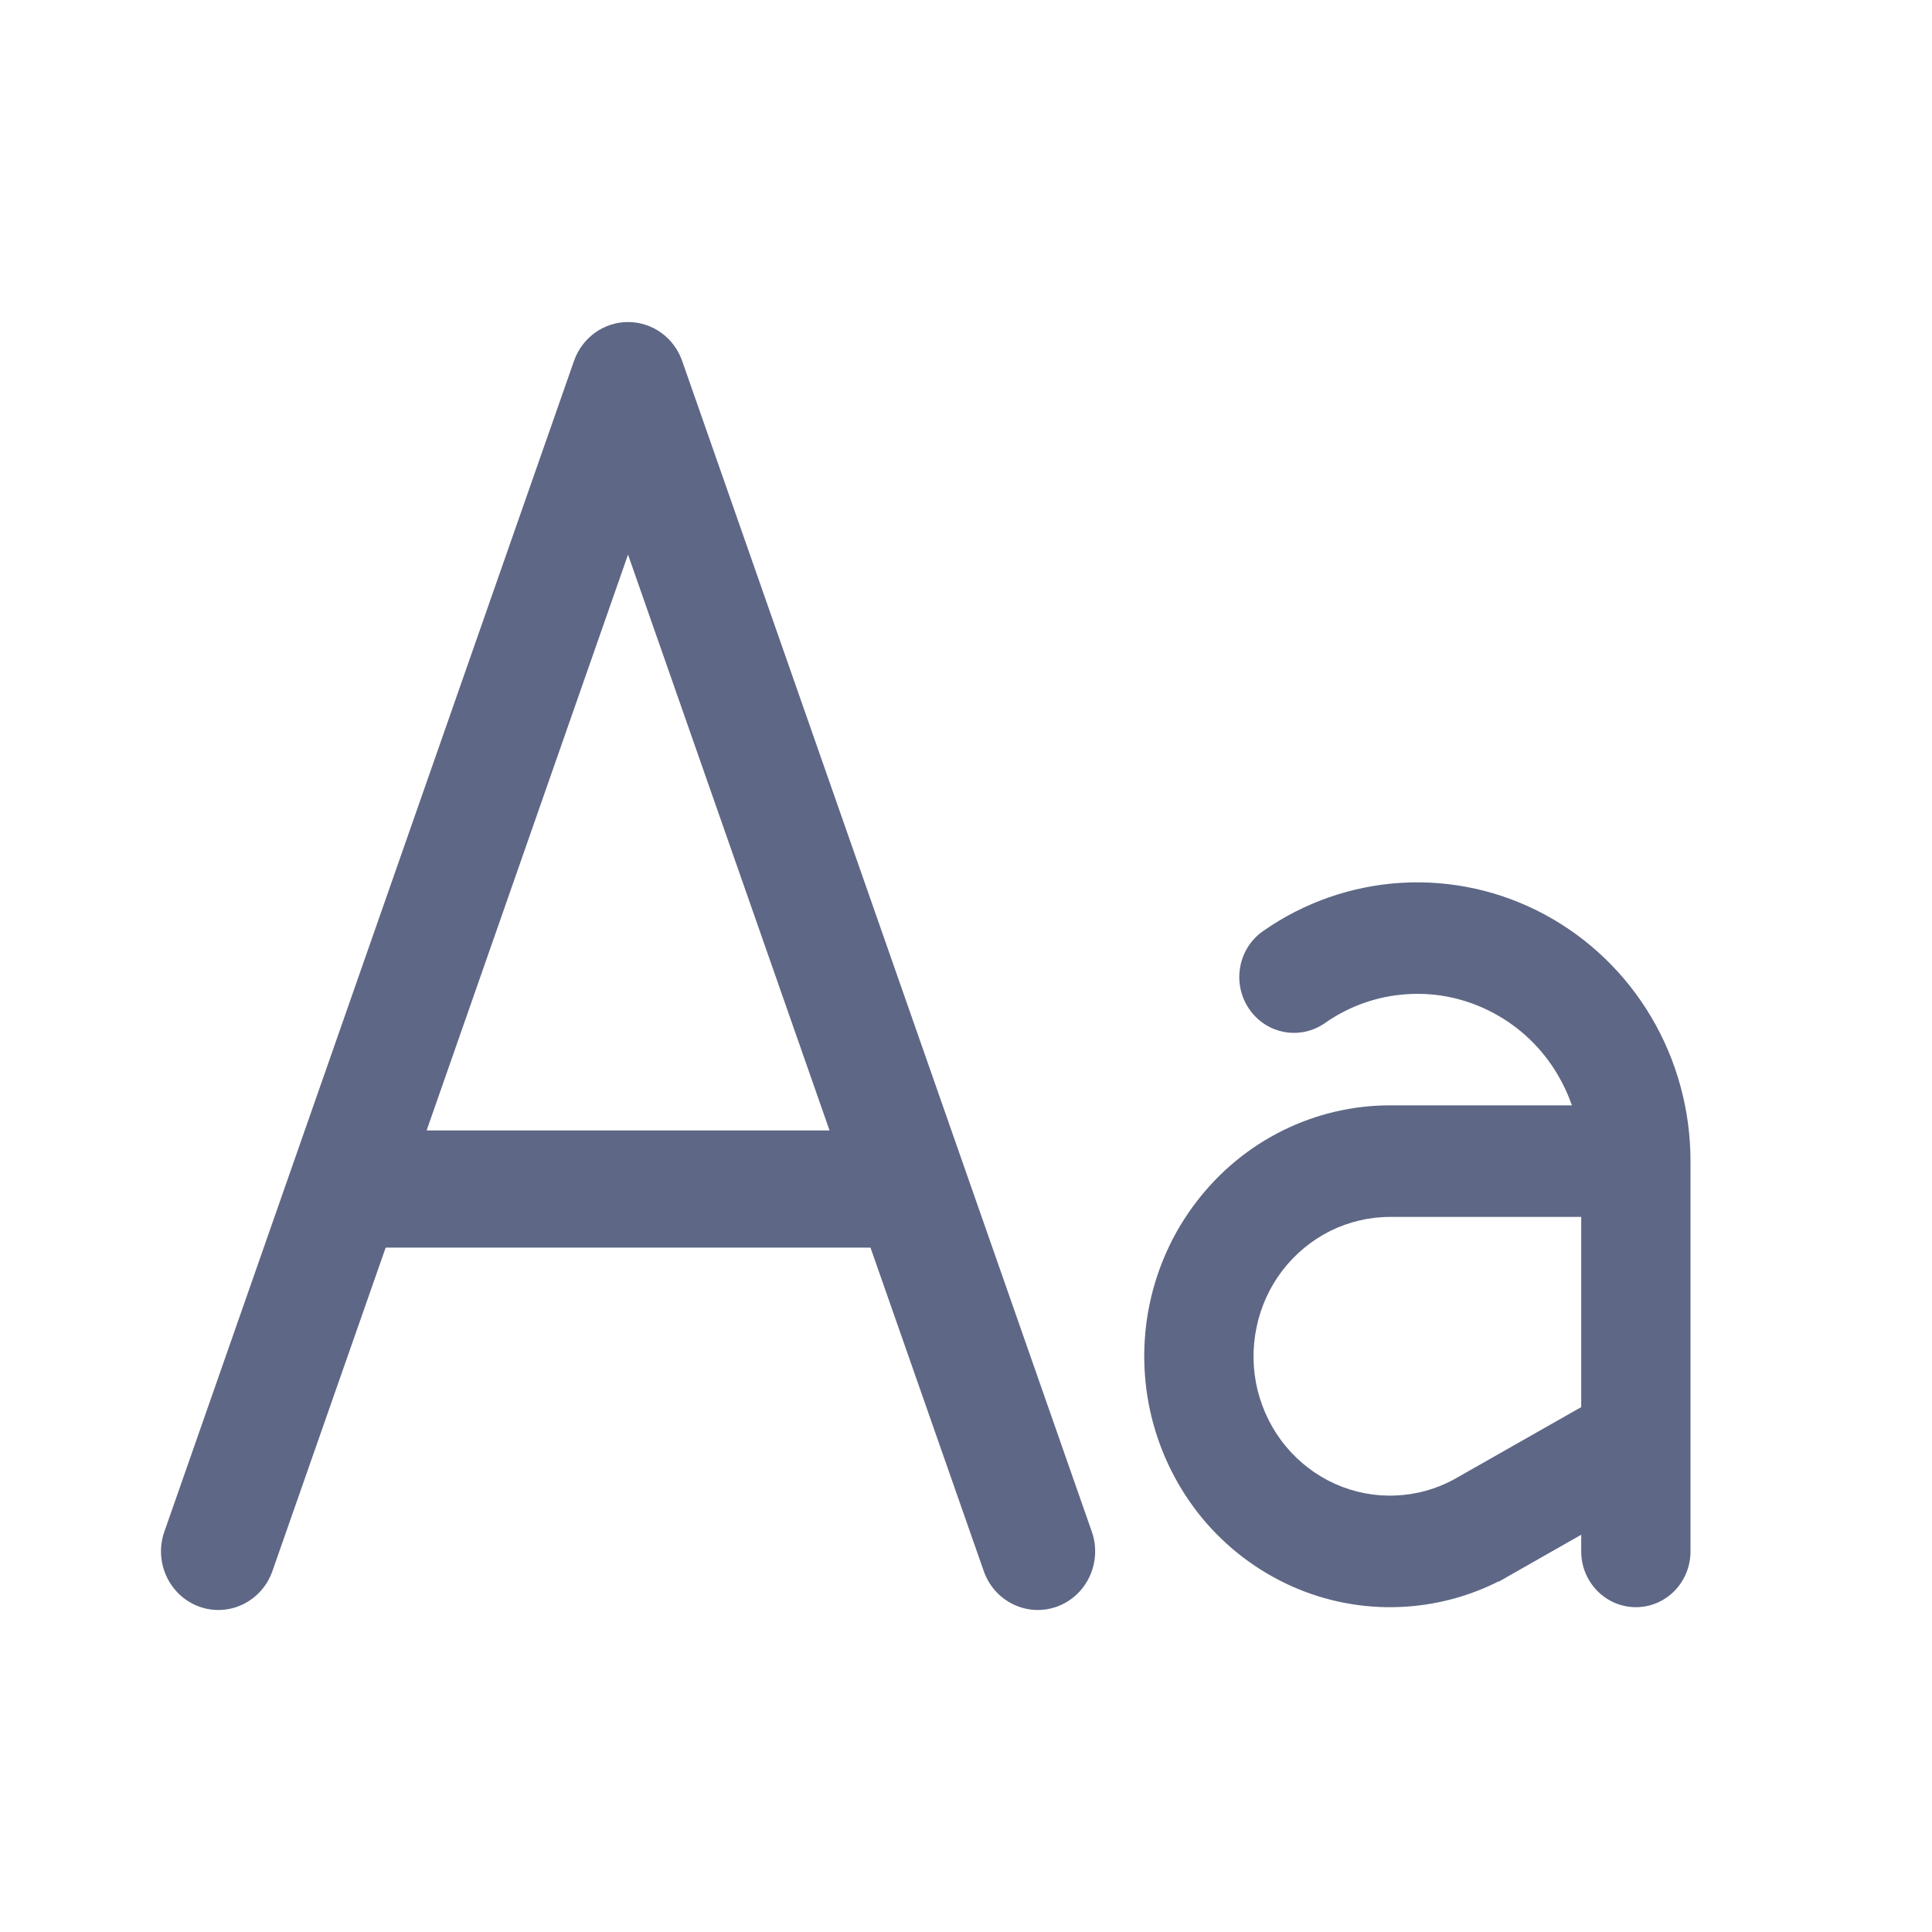
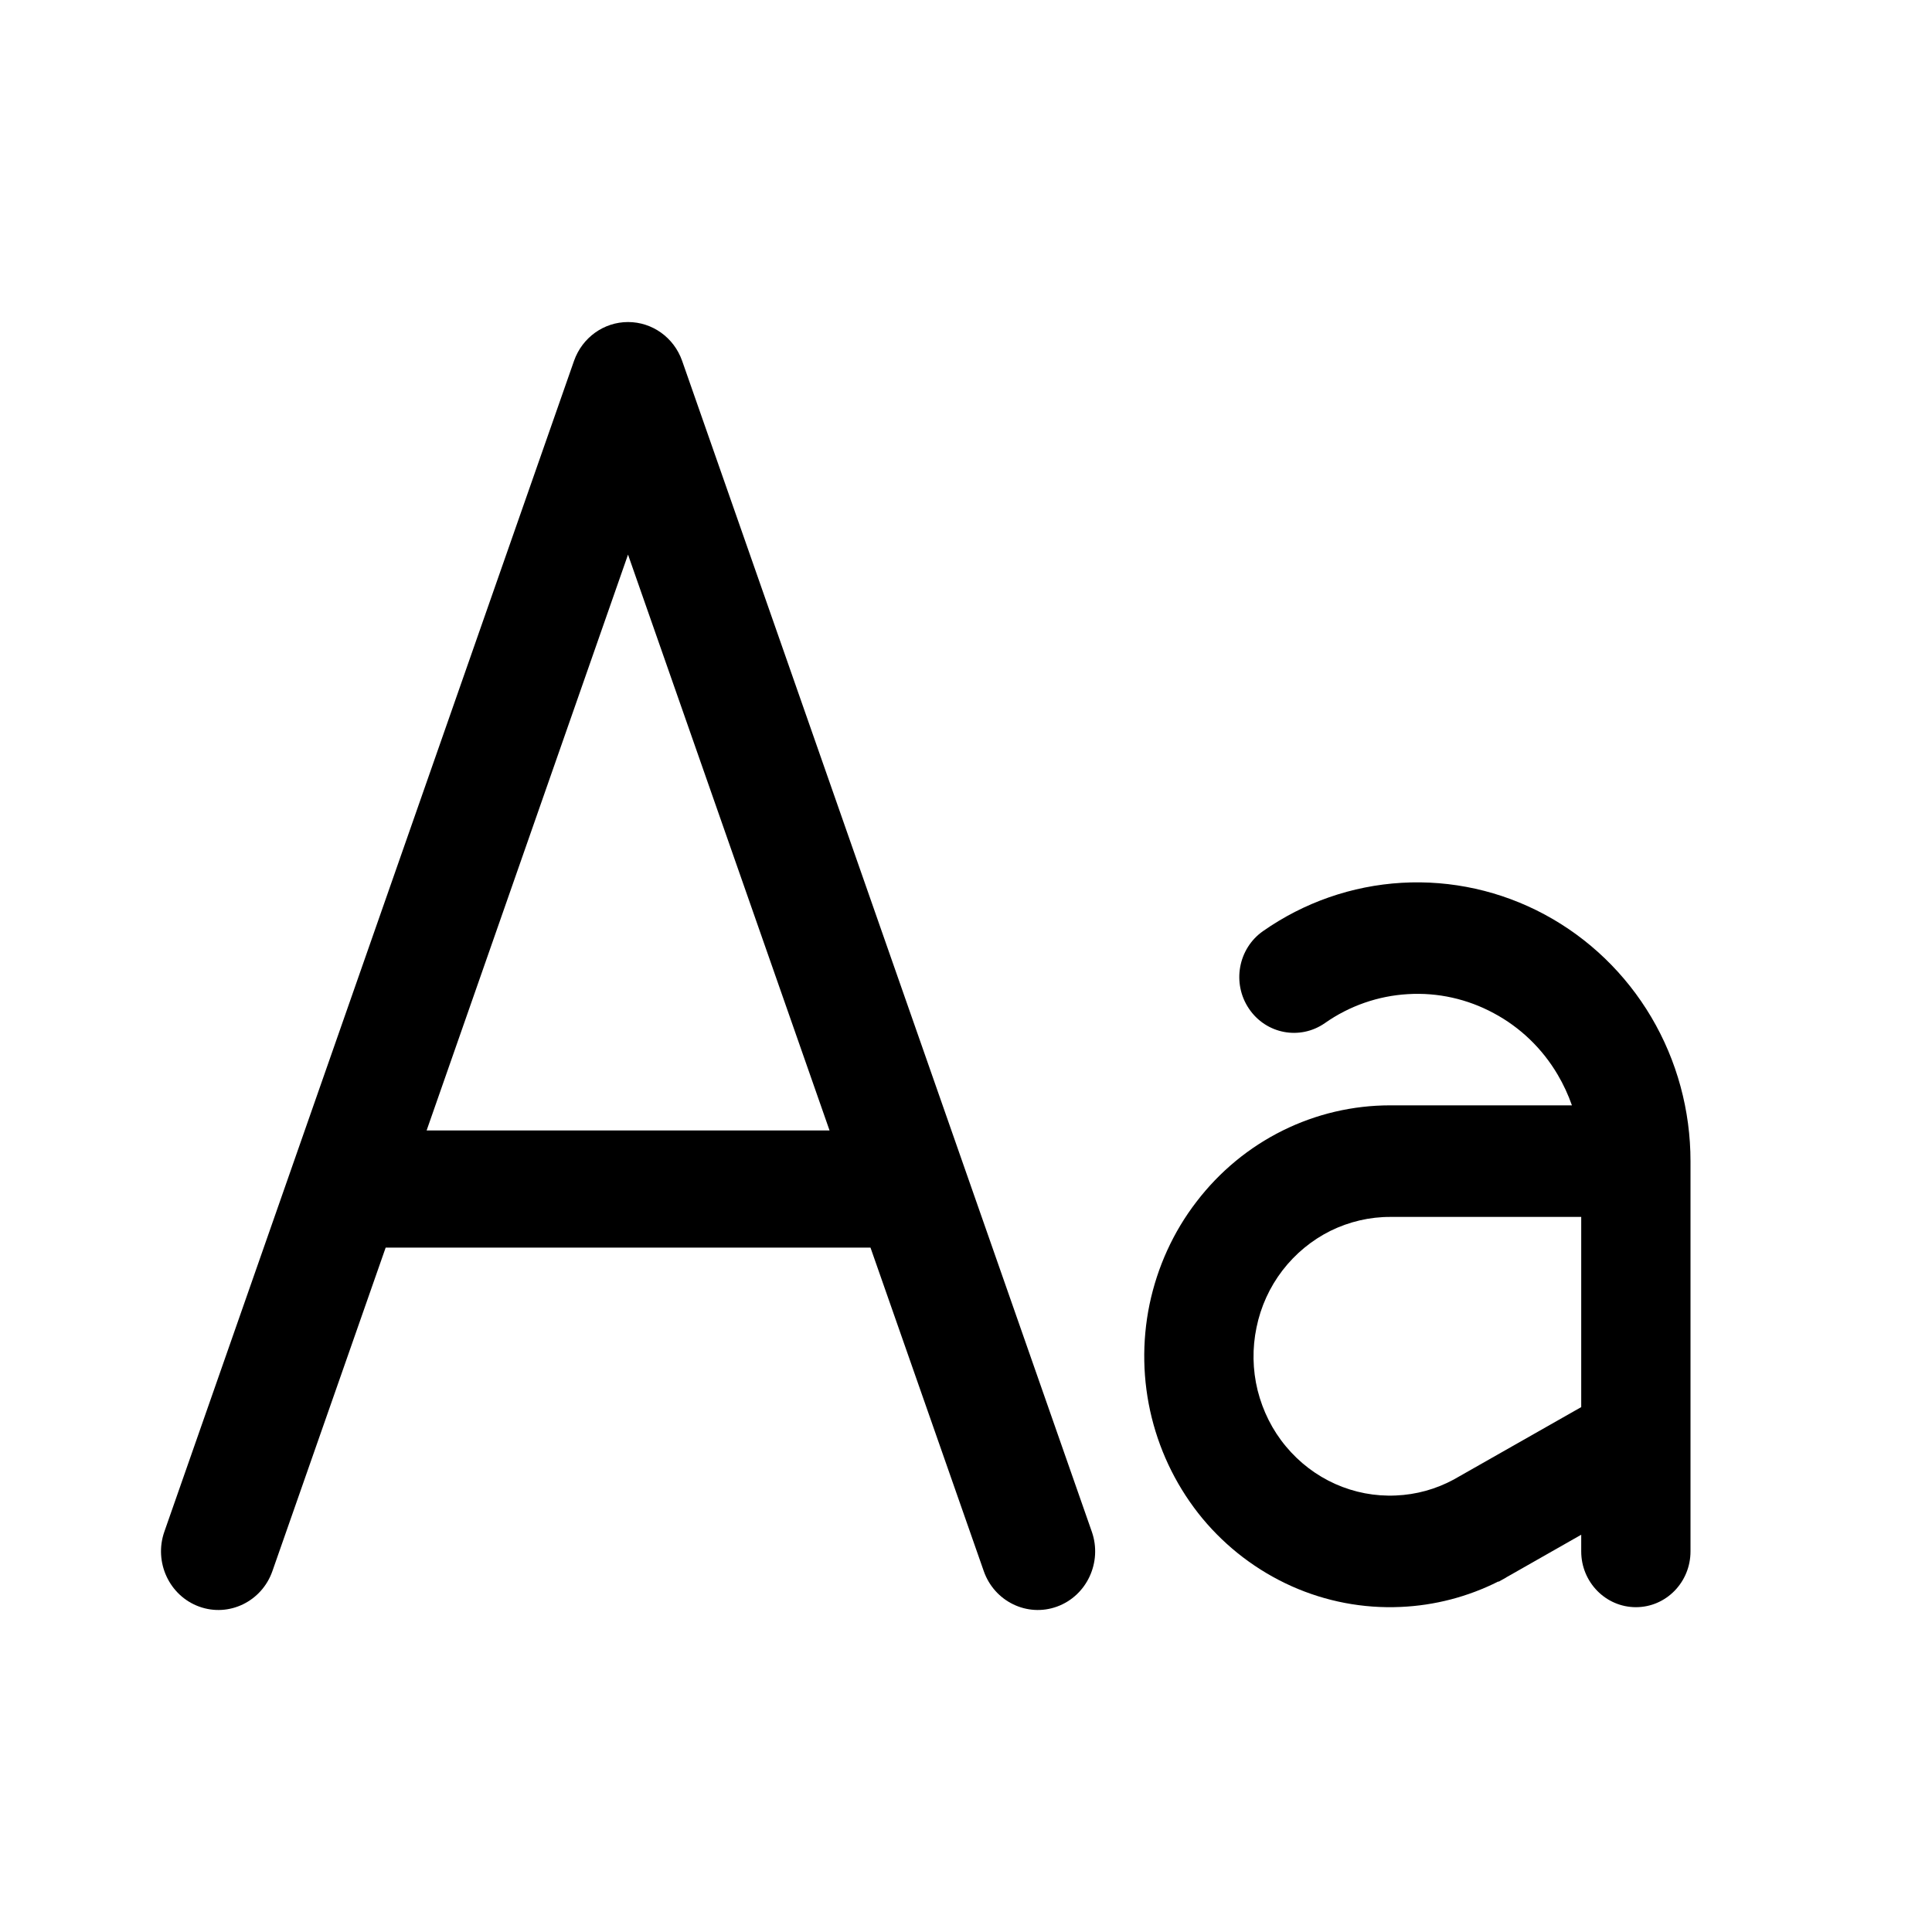
- <svg xmlns="http://www.w3.org/2000/svg" width="16" height="16" viewBox="0 0 16 16" fill="none">
-   <path fill-rule="evenodd" clip-rule="evenodd" d="M5.649 2.988C5.581 2.795 5.402 2.667 5.201 2.667C5.001 2.667 4.822 2.795 4.754 2.988L1.361 12.685C1.273 12.937 1.402 13.215 1.649 13.305C1.896 13.395 2.168 13.263 2.256 13.011L3.194 10.332H7.209L8.147 13.011C8.235 13.263 8.507 13.395 8.754 13.305C9.001 13.215 9.13 12.937 9.042 12.685L5.649 2.988ZM5.201 4.593L6.87 9.362H3.533L5.201 4.593Z" fill="#5E6785" />
-   <path fill-rule="evenodd" clip-rule="evenodd" d="M11.66 8.233C11.907 8.218 12.153 8.273 12.371 8.391C12.59 8.508 12.773 8.684 12.9 8.9C12.948 8.981 12.987 9.066 13.018 9.154H11.512C11.204 9.154 10.901 9.225 10.624 9.362C10.345 9.5 10.1 9.702 9.909 9.952C9.717 10.201 9.585 10.492 9.52 10.802C9.456 11.112 9.462 11.433 9.538 11.74C9.614 12.047 9.758 12.333 9.958 12.575C10.159 12.817 10.411 13.008 10.696 13.136C10.98 13.263 11.289 13.322 11.599 13.308C11.881 13.296 12.157 13.224 12.409 13.097L12.411 13.099L12.472 13.065C12.474 13.063 12.477 13.062 12.479 13.06C12.481 13.059 12.483 13.058 12.485 13.057L13.095 12.71V12.848C13.095 13.103 13.298 13.31 13.548 13.31C13.798 13.31 14 13.103 14 12.848V9.616C14 9.196 13.888 8.783 13.675 8.423C13.462 8.063 13.157 7.77 12.793 7.574C12.429 7.378 12.019 7.287 11.608 7.311C11.197 7.335 10.8 7.473 10.46 7.711C10.254 7.855 10.201 8.142 10.343 8.353C10.484 8.563 10.765 8.617 10.972 8.473C11.175 8.33 11.414 8.247 11.66 8.233ZM13.095 11.653L12.039 12.253C11.891 12.333 11.728 12.378 11.56 12.385C11.388 12.393 11.216 12.36 11.059 12.29C10.9 12.219 10.76 12.112 10.649 11.978C10.537 11.844 10.458 11.685 10.415 11.514C10.373 11.344 10.37 11.165 10.406 10.993C10.441 10.821 10.515 10.659 10.621 10.521C10.728 10.382 10.864 10.27 11.019 10.193C11.174 10.117 11.344 10.077 11.517 10.078H13.095V11.653Z" fill="#5E6785" />
+ <svg xmlns="http://www.w3.org/2000/svg" width="16" height="16" viewBox="0 0 16 16">
+   <path fill-rule="evenodd" clip-rule="evenodd" d="M5.649 2.988C5.581 2.795 5.402 2.667 5.201 2.667C5.001 2.667 4.822 2.795 4.754 2.988L1.361 12.685C1.273 12.937 1.402 13.215 1.649 13.305C1.896 13.395 2.168 13.263 2.256 13.011L3.194 10.332H7.209L8.147 13.011C8.235 13.263 8.507 13.395 8.754 13.305C9.001 13.215 9.13 12.937 9.042 12.685L5.649 2.988ZM5.201 4.593L6.87 9.362H3.533L5.201 4.593Z" />
+   <path fill-rule="evenodd" clip-rule="evenodd" d="M11.66 8.233C11.907 8.218 12.153 8.273 12.371 8.391C12.59 8.508 12.773 8.684 12.9 8.9C12.948 8.981 12.987 9.066 13.018 9.154H11.512C11.204 9.154 10.901 9.225 10.624 9.362C10.345 9.5 10.1 9.702 9.909 9.952C9.717 10.201 9.585 10.492 9.52 10.802C9.456 11.112 9.462 11.433 9.538 11.74C9.614 12.047 9.758 12.333 9.958 12.575C10.159 12.817 10.411 13.008 10.696 13.136C10.98 13.263 11.289 13.322 11.599 13.308C11.881 13.296 12.157 13.224 12.409 13.097L12.411 13.099L12.472 13.065C12.474 13.063 12.477 13.062 12.479 13.06C12.481 13.059 12.483 13.058 12.485 13.057L13.095 12.71V12.848C13.095 13.103 13.298 13.31 13.548 13.31C13.798 13.31 14 13.103 14 12.848V9.616C14 9.196 13.888 8.783 13.675 8.423C13.462 8.063 13.157 7.77 12.793 7.574C12.429 7.378 12.019 7.287 11.608 7.311C11.197 7.335 10.8 7.473 10.46 7.711C10.254 7.855 10.201 8.142 10.343 8.353C10.484 8.563 10.765 8.617 10.972 8.473C11.175 8.33 11.414 8.247 11.66 8.233ZM13.095 11.653L12.039 12.253C11.891 12.333 11.728 12.378 11.56 12.385C11.388 12.393 11.216 12.36 11.059 12.29C10.9 12.219 10.76 12.112 10.649 11.978C10.537 11.844 10.458 11.685 10.415 11.514C10.373 11.344 10.37 11.165 10.406 10.993C10.441 10.821 10.515 10.659 10.621 10.521C10.728 10.382 10.864 10.27 11.019 10.193C11.174 10.117 11.344 10.077 11.517 10.078H13.095V11.653Z" />
</svg>
